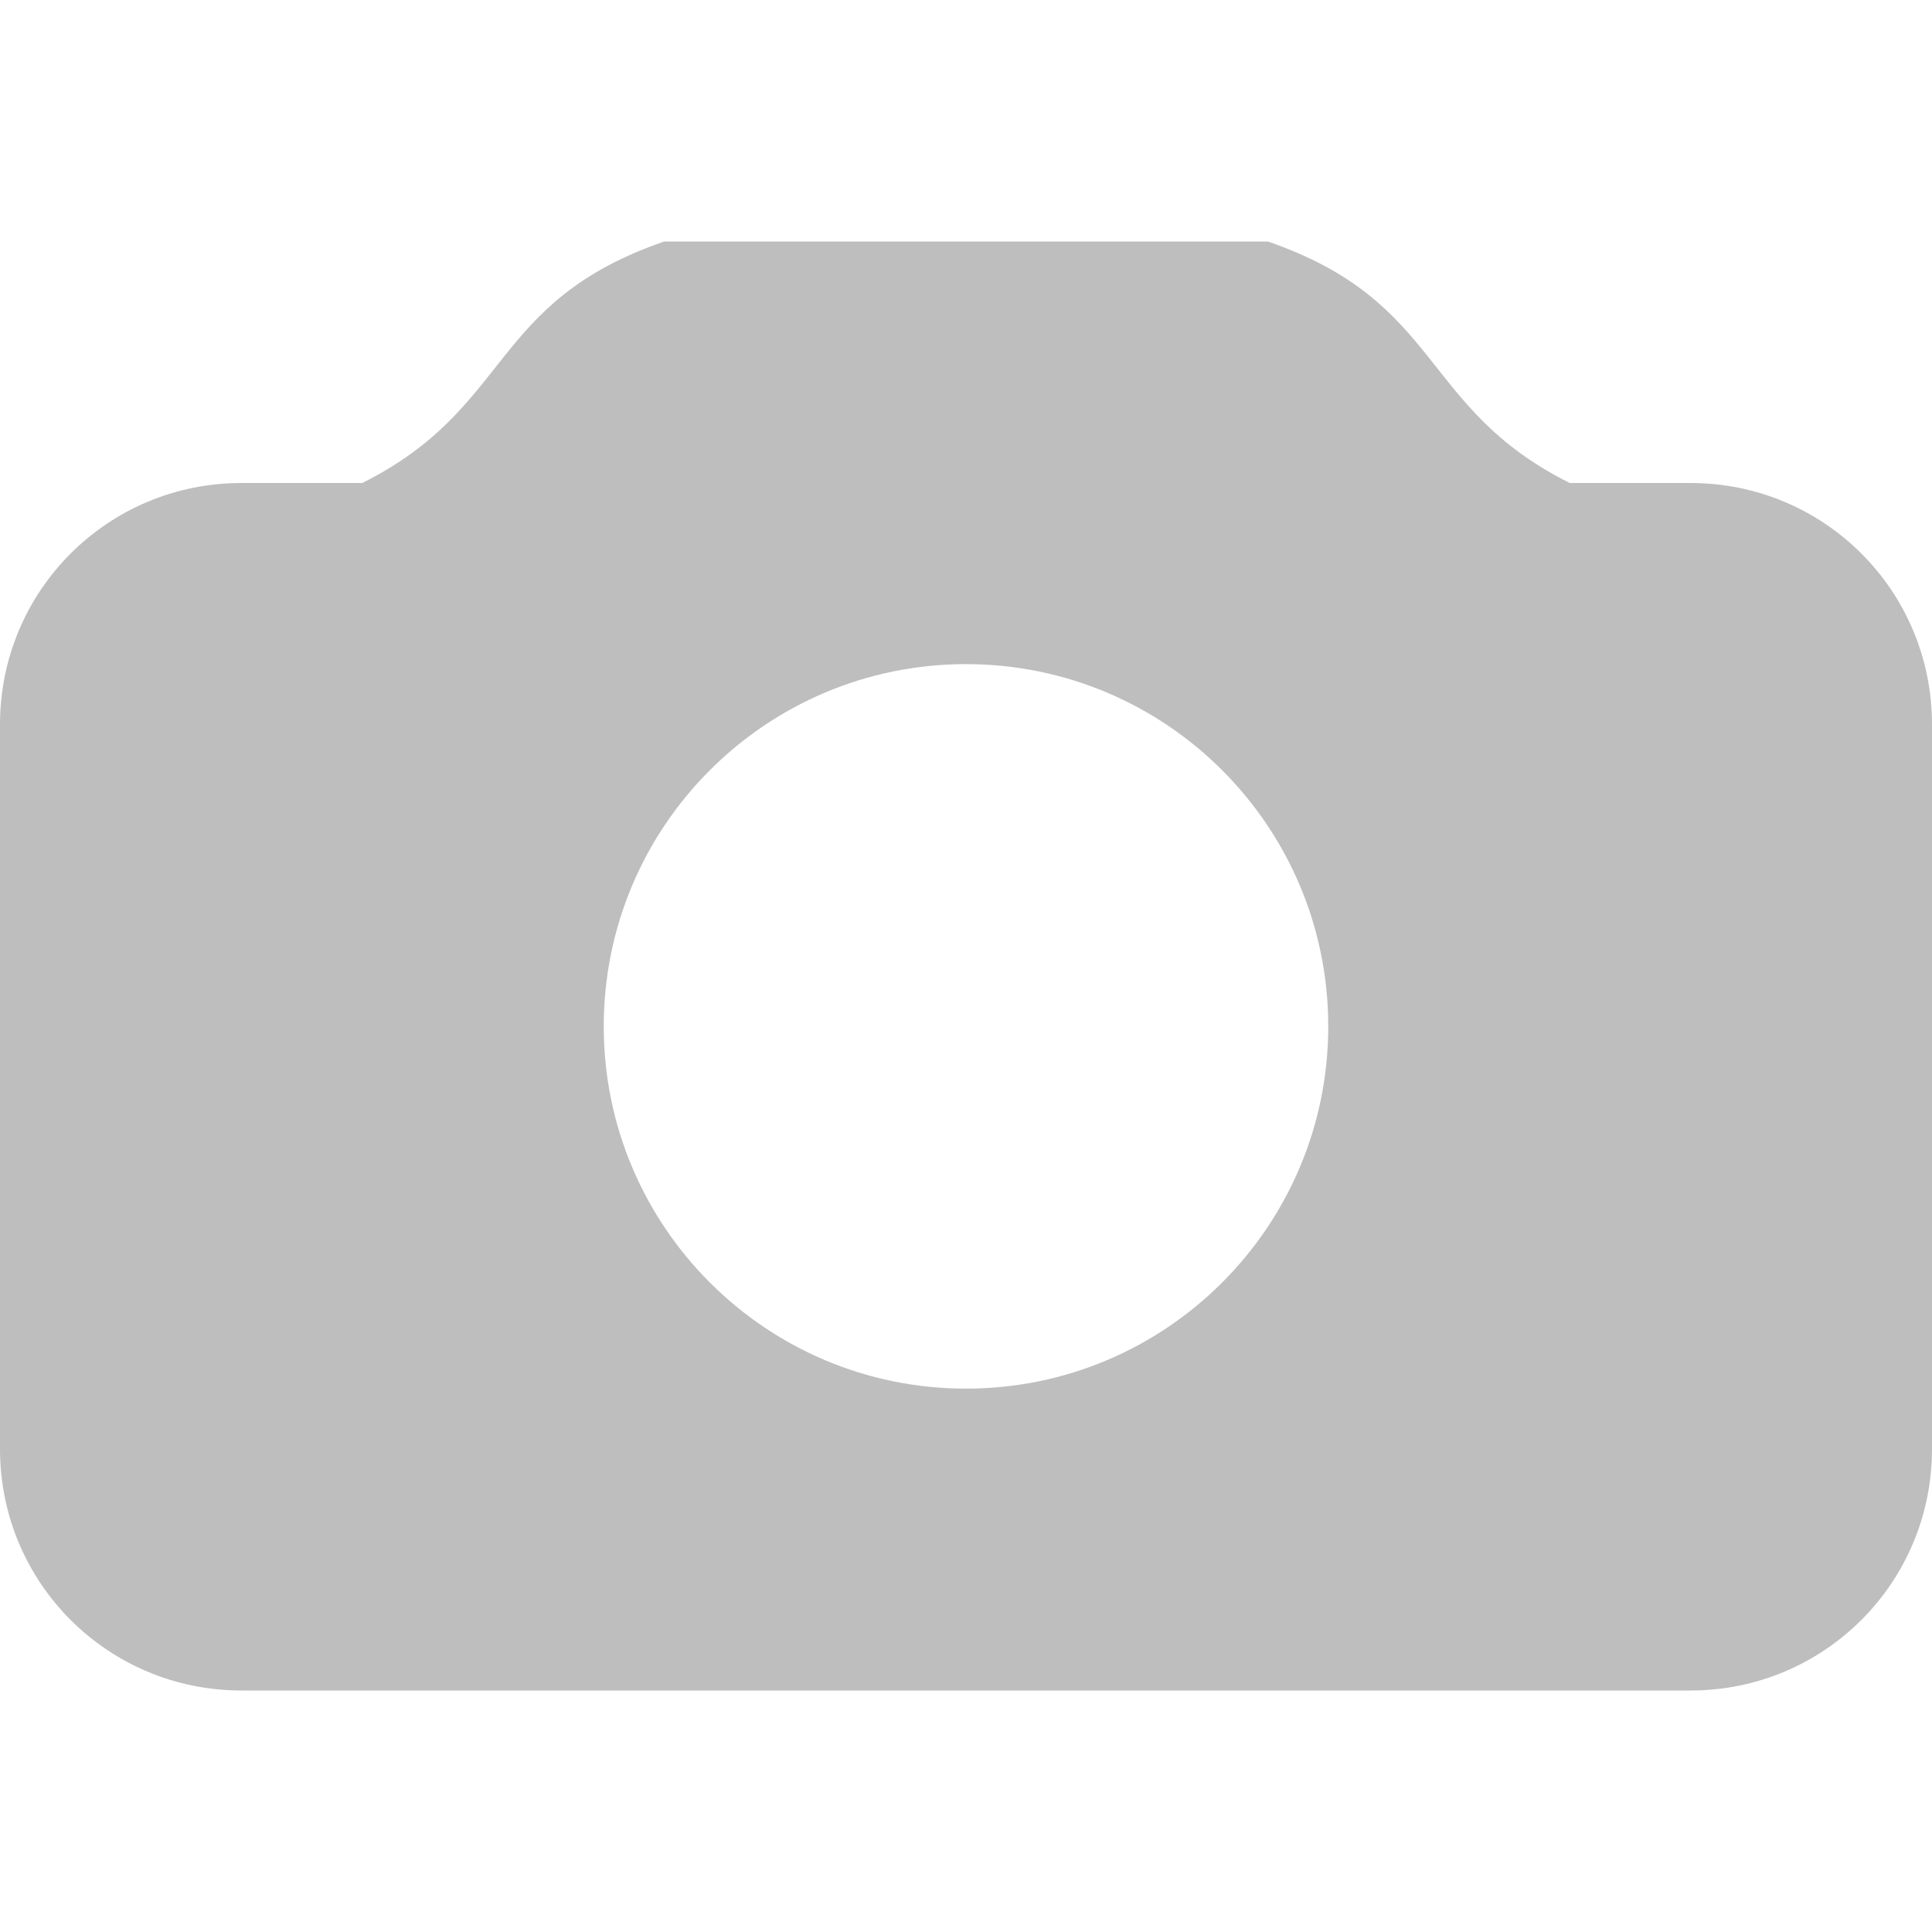
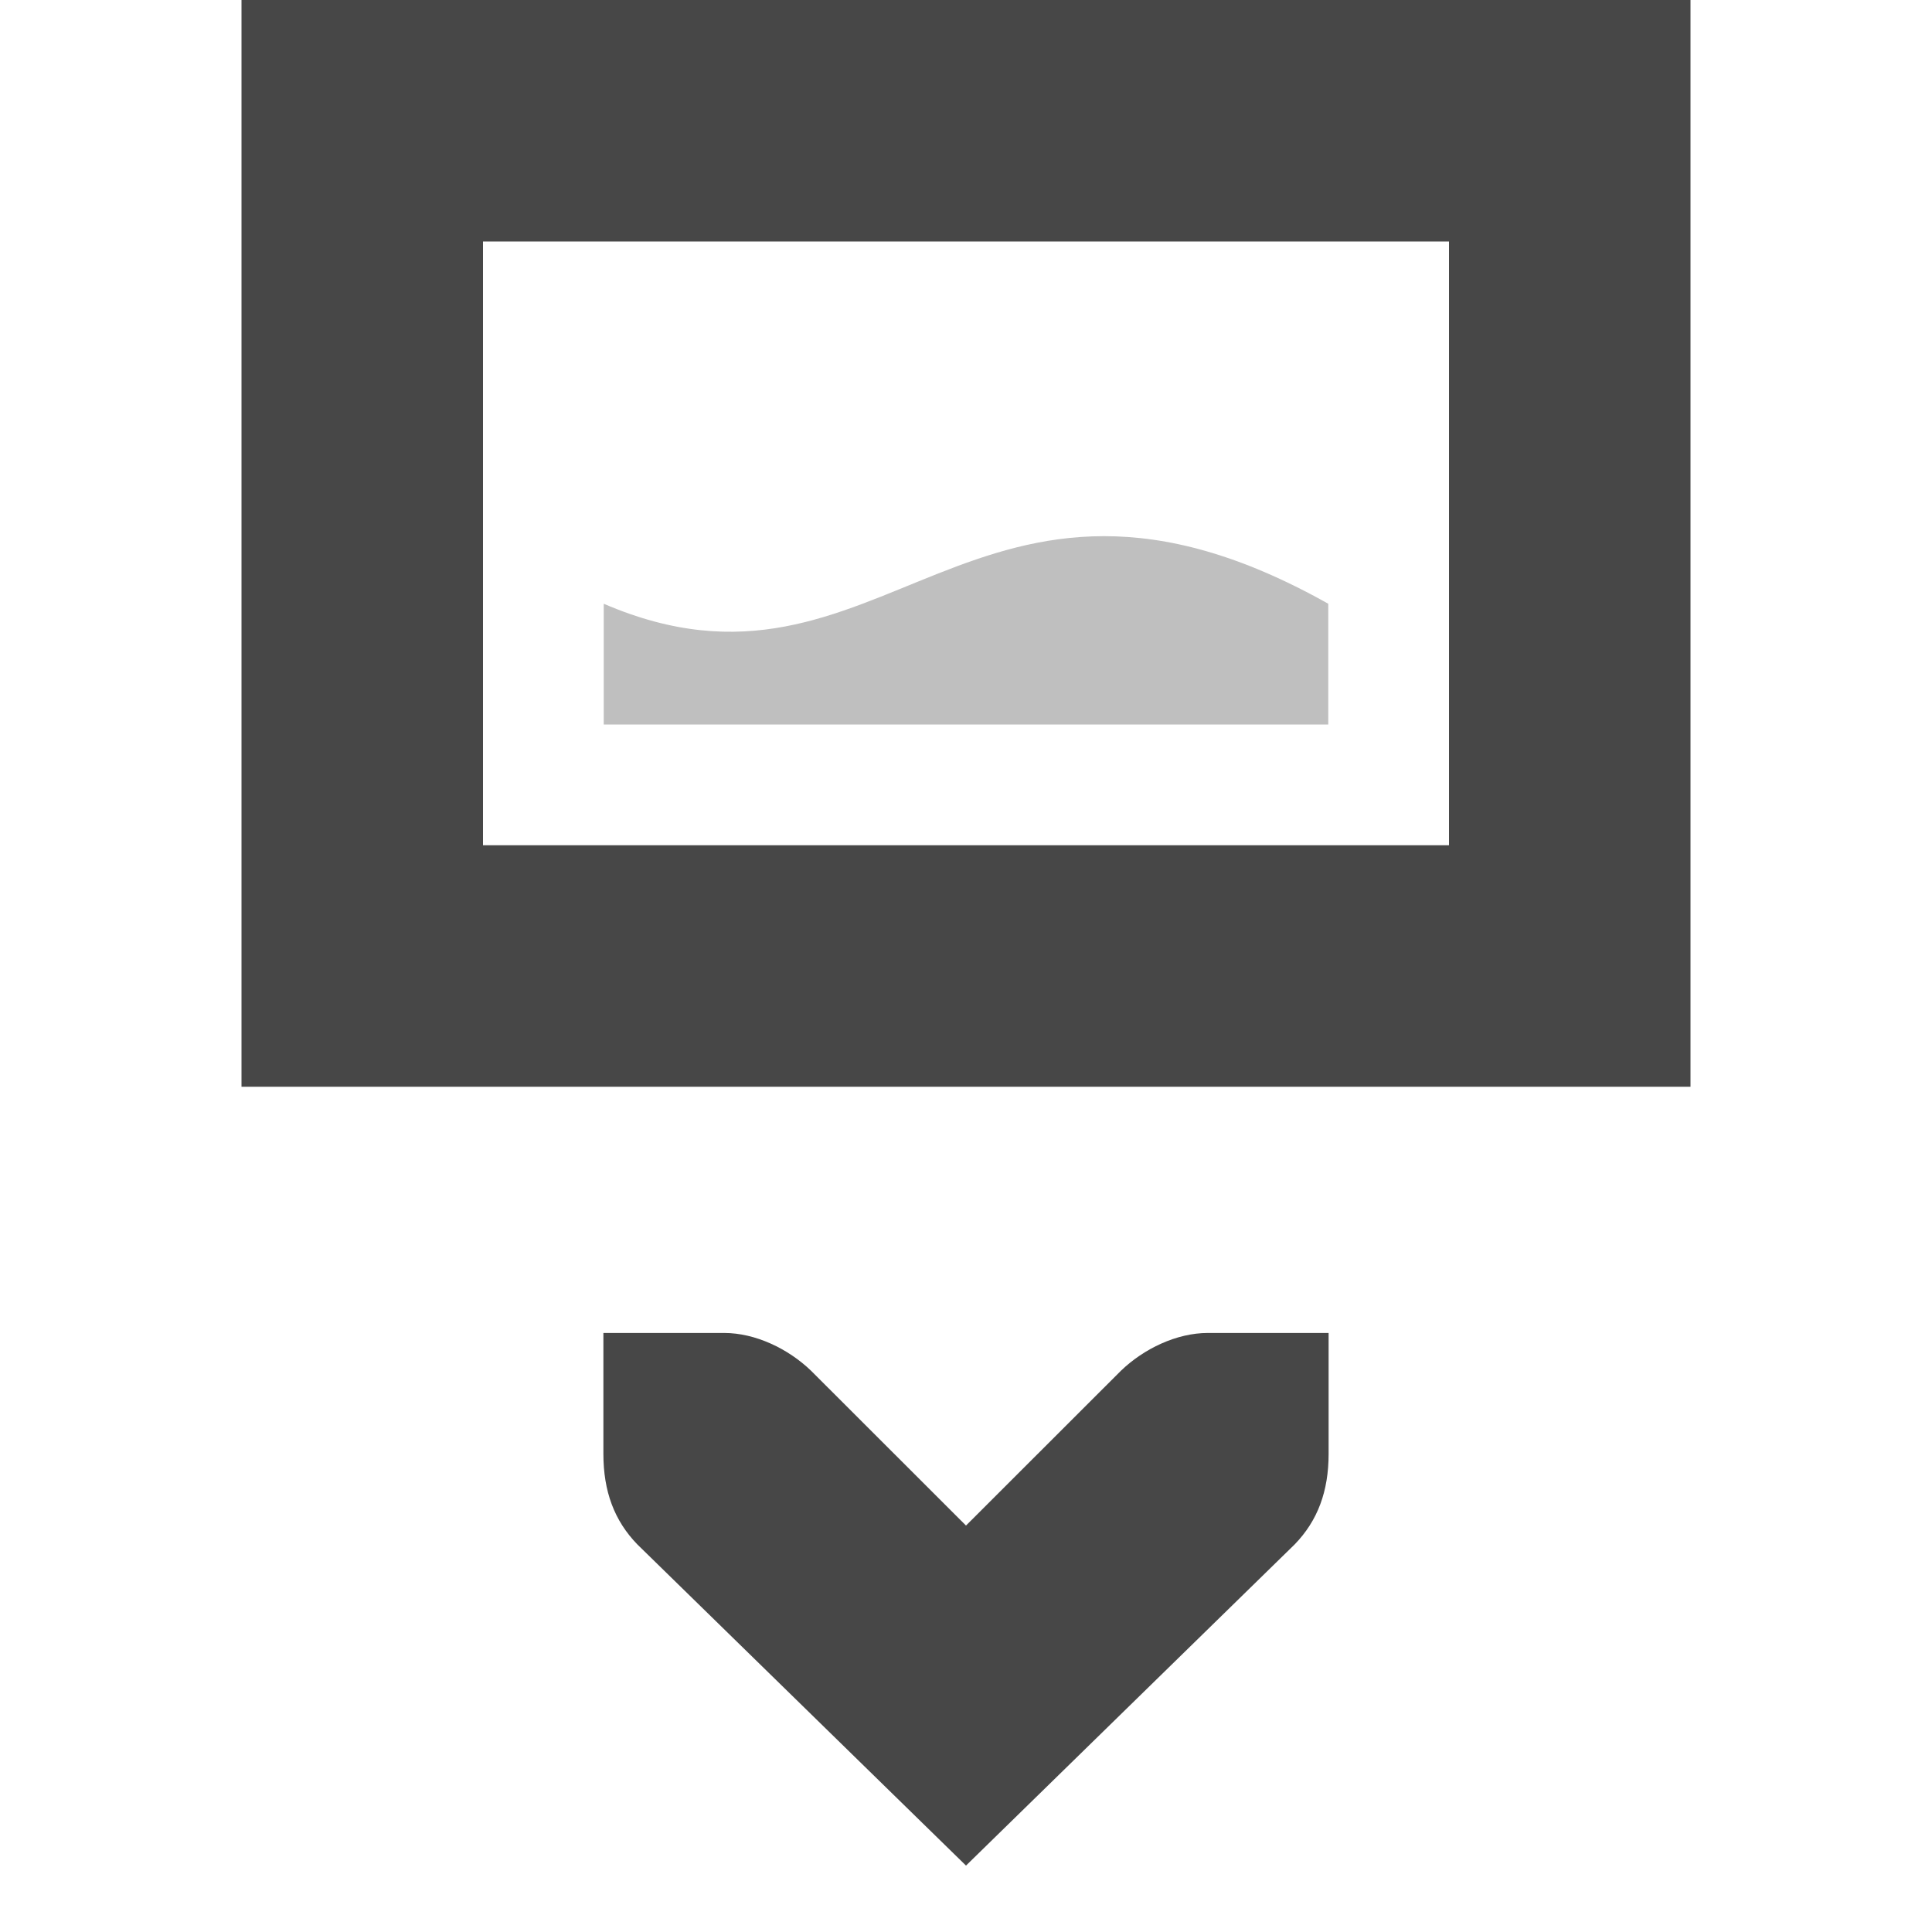
- <svg xmlns="http://www.w3.org/2000/svg" version="1.1" width="16" height="16" id="svg7384">
-   <defs id="defs11" />
-   <path style="color:#000000;fill:#bebebe;fill-opacity:1;fill-rule:nonzero;stroke:none;stroke-width:1;marker:none;visibility:visible;display:inline;overflow:visible;enable-background:accumulate" d="M 5.5,2 C 4.047,2.502 4.247,3.377 3,4 l -1,0 c -1.108,0 -2,0.892 -2,2 l 0,6 c 0,1.108 0.892,2 2,2 L 14,14 c 1.108,0 2,-0.892 2,-2 L 16,6 C 16,4.892 15.108,4 14,4 L 13,4 C 11.753,3.377 11.953,2.502 10.5,2 L 5.5,2 z m 2.5,3.5 C 9.657,5.5 11,6.843 11,8.5 c 0,1.657 -1.343,3 -3,3 -1.657,0 -3,-1.343 -3,-3 0,-1.657 1.343,-3 3,-3 z" id="rect5375" />
+ <svg xmlns="http://www.w3.org/2000/svg" width="16" height="16">
+   <g fill="#474747">
+     <path d="M2 0v9h12V0zm2 2h8v5H4z" style="line-height:normal;-inkscape-font-specification:Sans;text-indent:0;text-align:start;text-decoration-line:none;text-transform:none;marker:none" color="#000" font-weight="400" font-family="Sans" overflow="visible" />
+     <path d="M5 5c2.32 1 3.045-1.66 6 0v1H5z" style="marker:none" color="#000" overflow="visible" opacity=".35" />
+     <path d="M11.003 11.039h-1c-.258 0-.53.13-.72.313L8 12.634l-1.283-1.282c-.19-.183-.462-.313-.72-.313h-1v1.001c0 .31.09.553.281.75L8 15.45l2.722-2.66c.191-.197.281-.44.281-.75v-1.001z" style="line-height:normal;-inkscape-font-specification:'Bitstream Vera Sans';text-indent:0;text-align:start;text-decoration-line:none;text-transform:none;marker:none" color="#bebebe" font-weight="400" font-family="Bitstream Vera Sans" overflow="visible" />
+   </g>
</svg>
